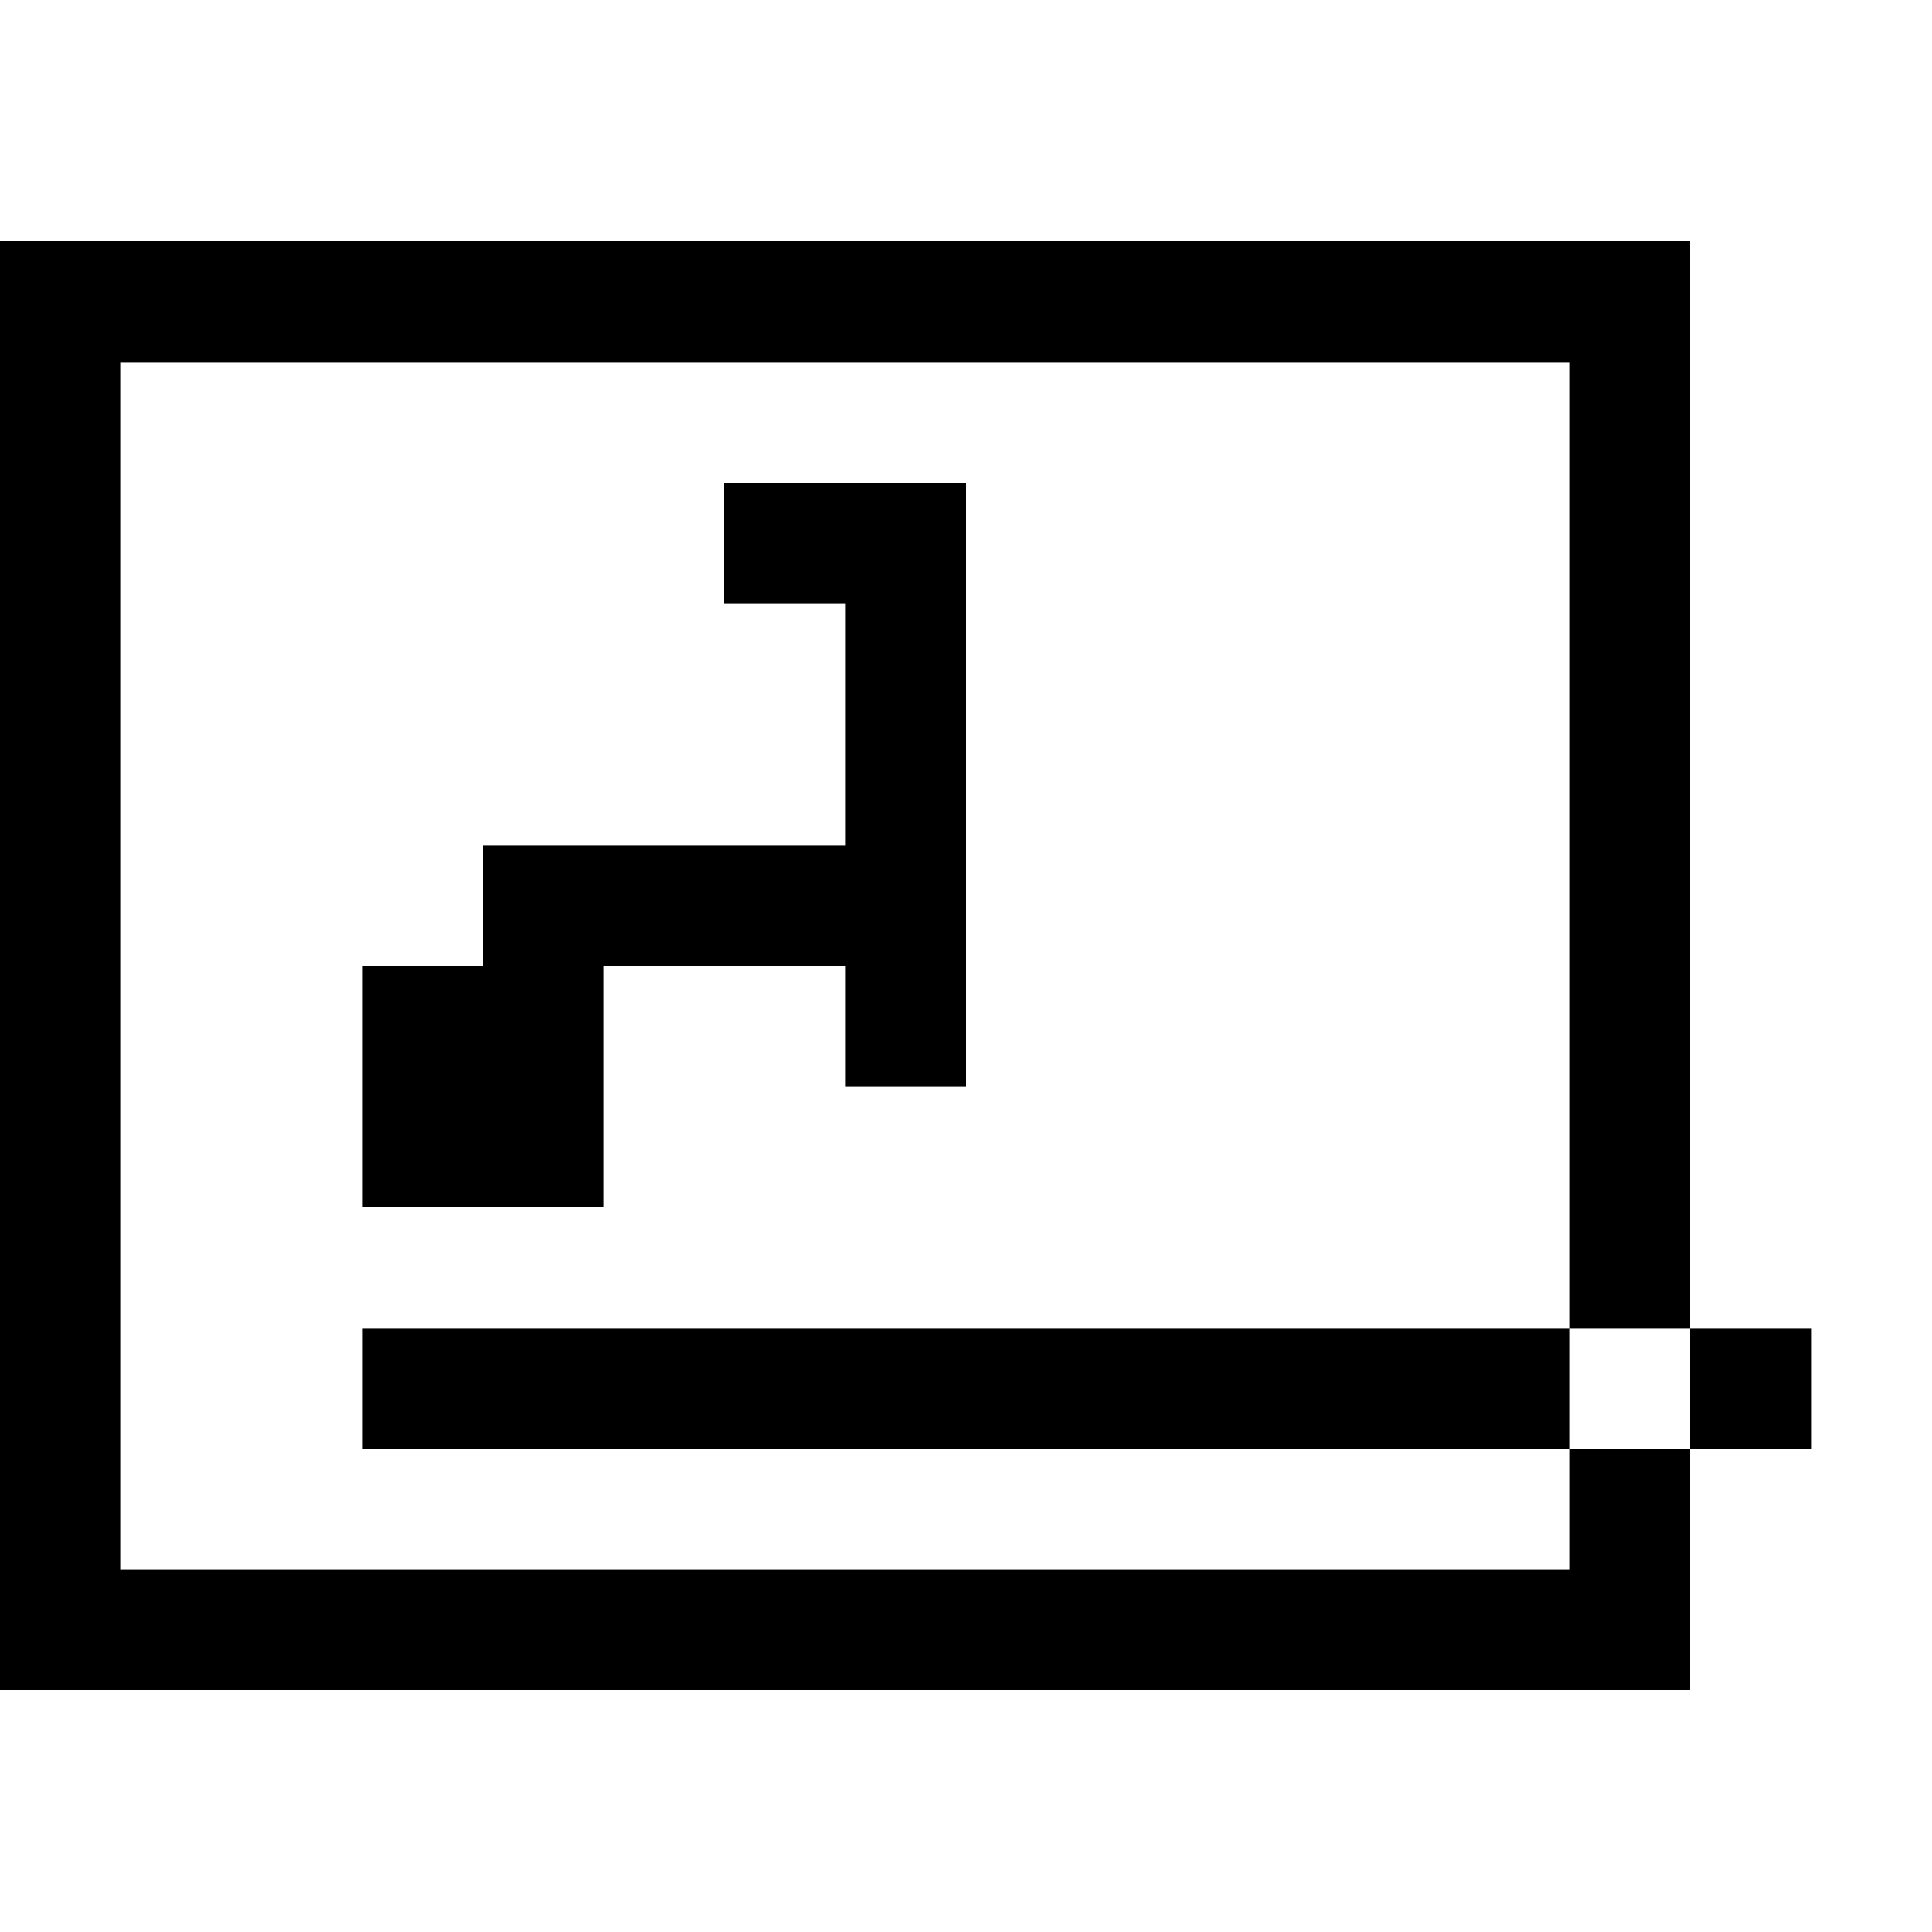
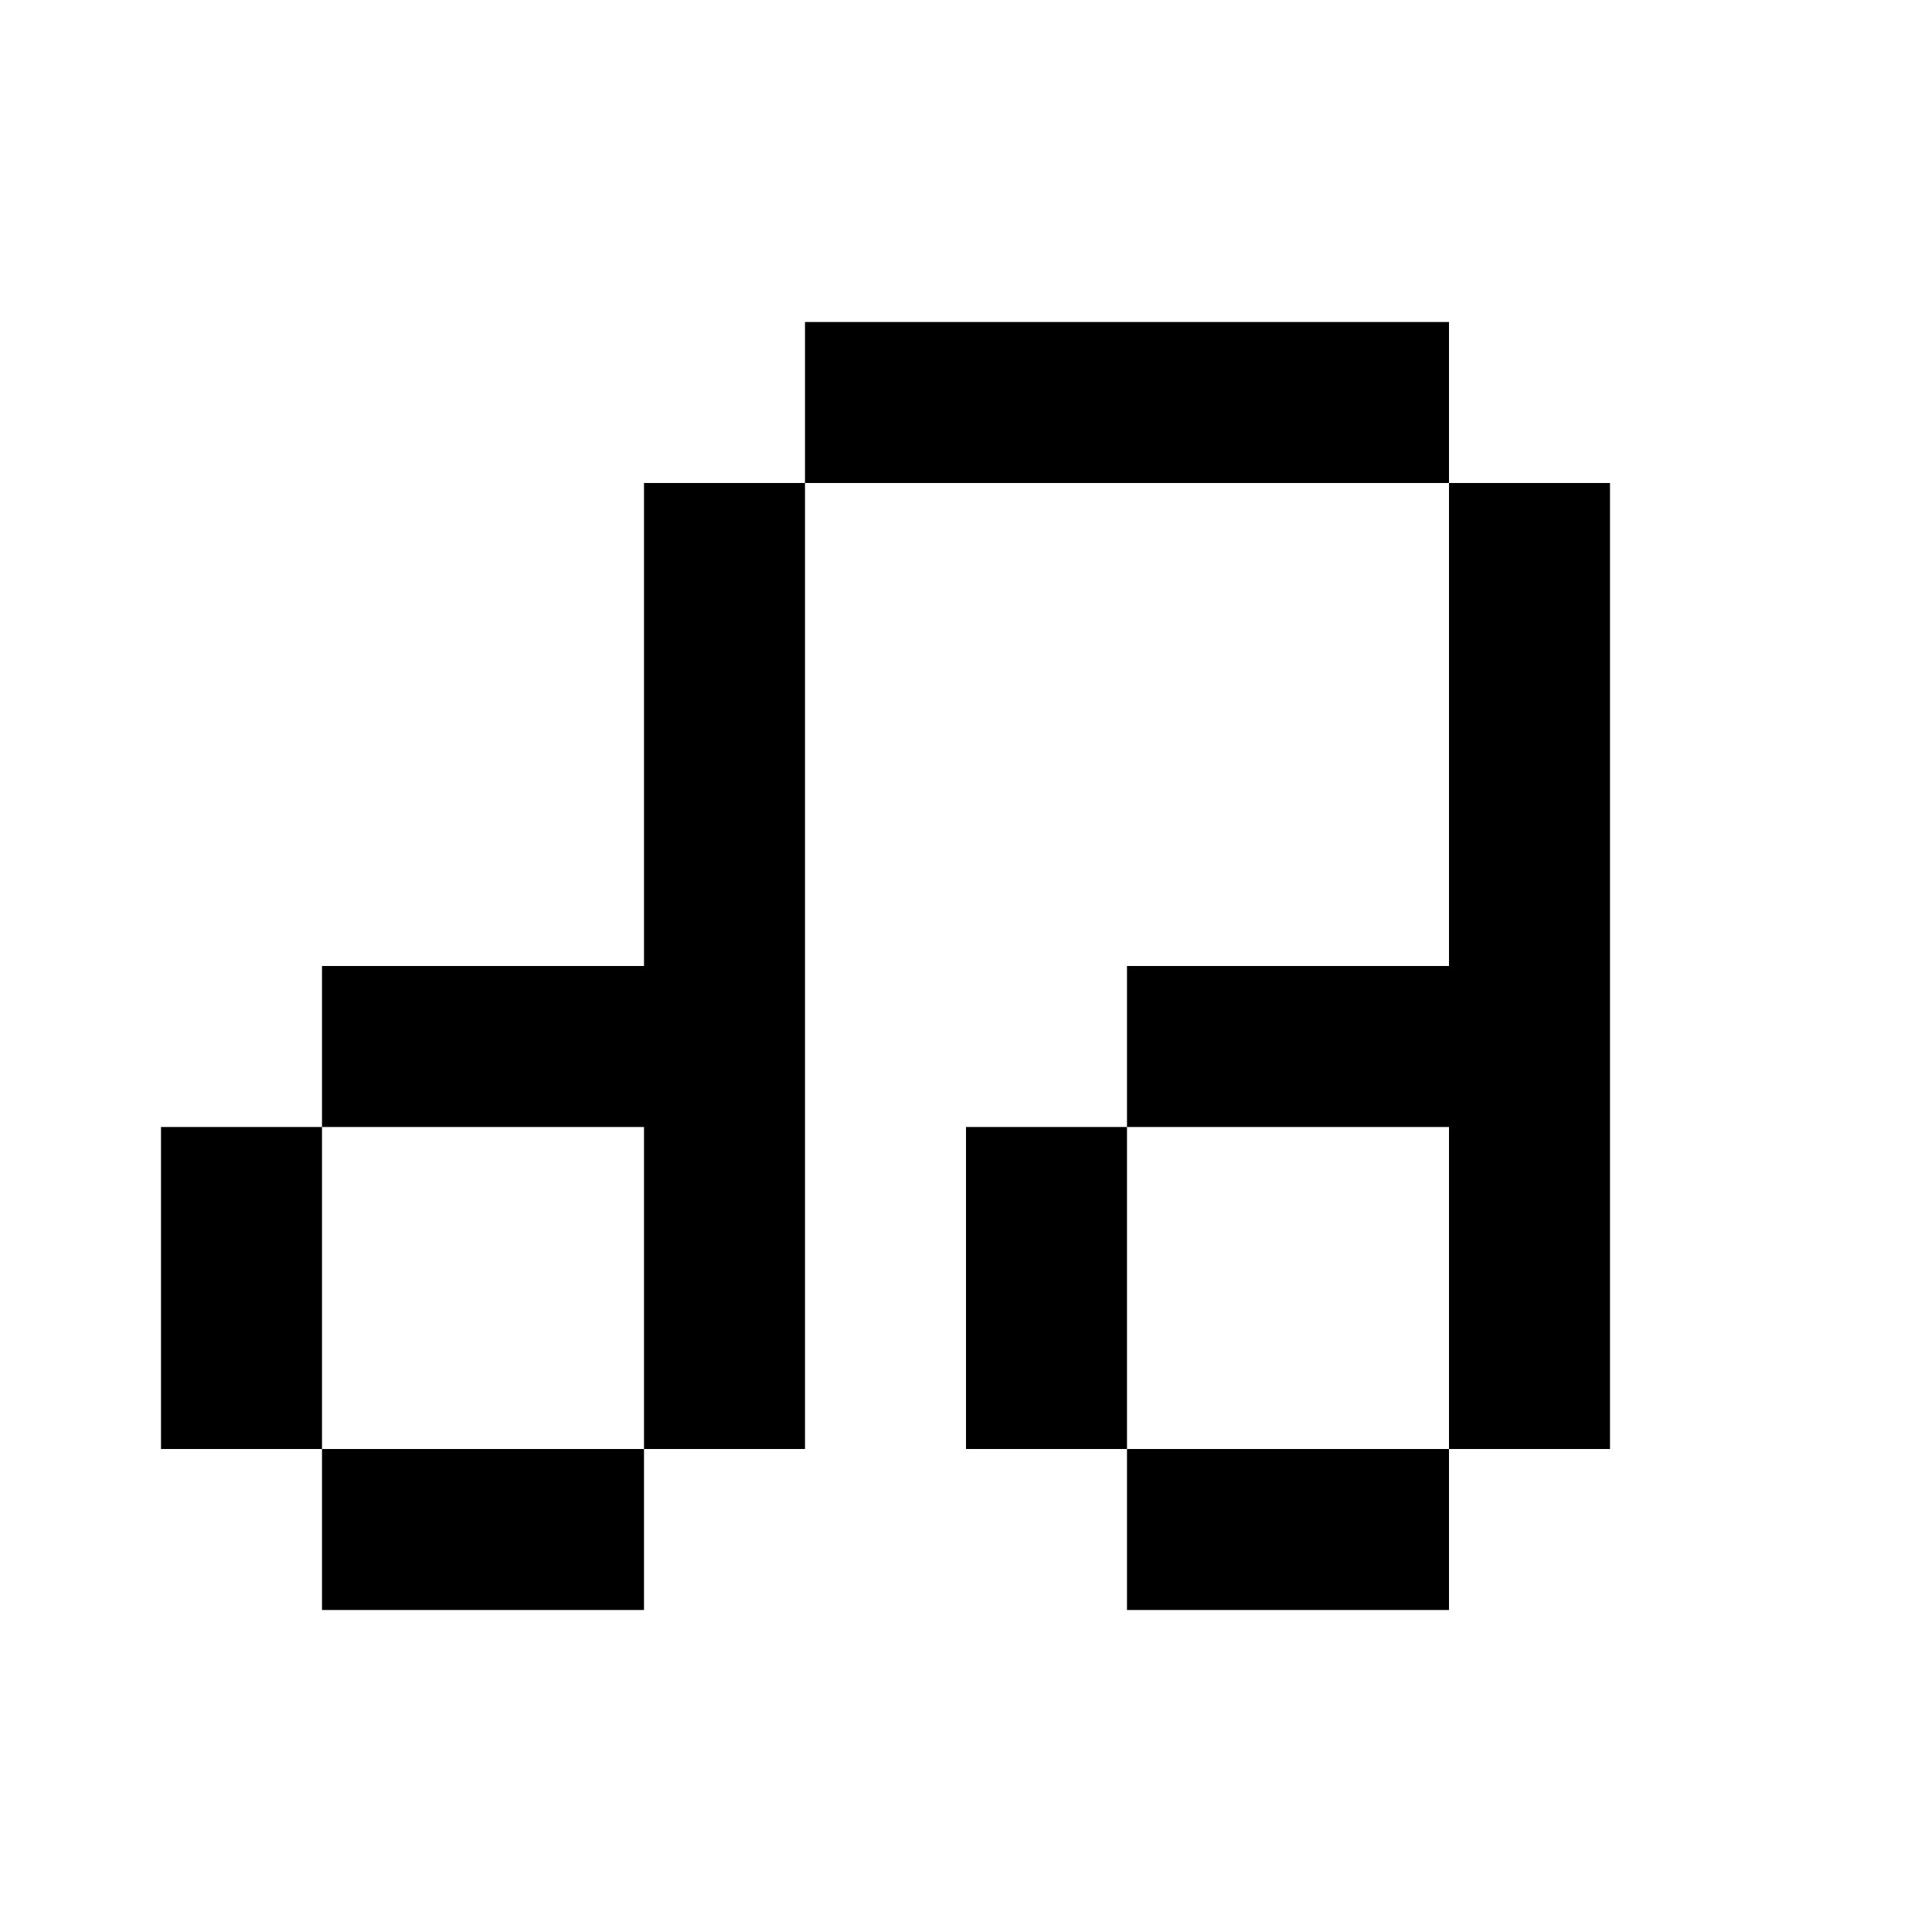
- <svg xmlns="http://www.w3.org/2000/svg" viewBox="0 0 16 16" shape-rendering="crispEdges" fill="currentColor" aria-hidden="true">
-   <rect x="0" y="2" width="1" height="1" />
-   <rect x="1" y="2" width="1" height="1" />
-   <rect x="2" y="2" width="1" height="1" />
-   <rect x="3" y="2" width="1" height="1" />
-   <rect x="4" y="2" width="1" height="1" />
-   <rect x="5" y="2" width="1" height="1" />
-   <rect x="6" y="2" width="1" height="1" />
-   <rect x="7" y="2" width="1" height="1" />
-   <rect x="8" y="2" width="1" height="1" />
-   <rect x="9" y="2" width="1" height="1" />
-   <rect x="10" y="2" width="1" height="1" />
-   <rect x="11" y="2" width="1" height="1" />
-   <rect x="12" y="2" width="1" height="1" />
-   <rect x="13" y="2" width="1" height="1" />
-   <rect x="0" y="3" width="1" height="1" />
-   <rect x="13" y="3" width="1" height="1" />
-   <rect x="0" y="4" width="1" height="1" />
-   <rect x="6" y="4" width="1" height="1" />
-   <rect x="7" y="4" width="1" height="1" />
-   <rect x="13" y="4" width="1" height="1" />
-   <rect x="0" y="5" width="1" height="1" />
-   <rect x="7" y="5" width="1" height="1" />
-   <rect x="13" y="5" width="1" height="1" />
-   <rect x="0" y="6" width="1" height="1" />
-   <rect x="7" y="6" width="1" height="1" />
-   <rect x="13" y="6" width="1" height="1" />
-   <rect x="0" y="7" width="1" height="1" />
-   <rect x="4" y="7" width="1" height="1" />
-   <rect x="5" y="7" width="1" height="1" />
-   <rect x="6" y="7" width="1" height="1" />
-   <rect x="7" y="7" width="1" height="1" />
-   <rect x="13" y="7" width="1" height="1" />
-   <rect x="0" y="8" width="1" height="1" />
-   <rect x="3" y="8" width="1" height="1" />
-   <rect x="4" y="8" width="1" height="1" />
-   <rect x="7" y="8" width="1" height="1" />
-   <rect x="13" y="8" width="1" height="1" />
-   <rect x="0" y="9" width="1" height="1" />
-   <rect x="3" y="9" width="1" height="1" />
-   <rect x="4" y="9" width="1" height="1" />
-   <rect x="13" y="9" width="1" height="1" />
-   <rect x="0" y="10" width="1" height="1" />
-   <rect x="13" y="10" width="1" height="1" />
-   <rect x="0" y="11" width="1" height="1" />
-   <rect x="3" y="11" width="1" height="1" />
-   <rect x="4" y="11" width="1" height="1" />
-   <rect x="5" y="11" width="1" height="1" />
-   <rect x="6" y="11" width="1" height="1" />
-   <rect x="7" y="11" width="1" height="1" />
-   <rect x="8" y="11" width="1" height="1" />
-   <rect x="9" y="11" width="1" height="1" />
-   <rect x="10" y="11" width="1" height="1" />
-   <rect x="11" y="11" width="1" height="1" />
-   <rect x="12" y="11" width="1" height="1" />
-   <rect x="14" y="11" width="1" height="1" />
-   <rect x="0" y="12" width="1" height="1" />
-   <rect x="13" y="12" width="1" height="1" />
-   <rect x="0" y="13" width="1" height="1" />
-   <rect x="1" y="13" width="1" height="1" />
-   <rect x="2" y="13" width="1" height="1" />
-   <rect x="3" y="13" width="1" height="1" />
-   <rect x="4" y="13" width="1" height="1" />
-   <rect x="5" y="13" width="1" height="1" />
-   <rect x="6" y="13" width="1" height="1" />
-   <rect x="7" y="13" width="1" height="1" />
-   <rect x="8" y="13" width="1" height="1" />
-   <rect x="9" y="13" width="1" height="1" />
-   <rect x="10" y="13" width="1" height="1" />
-   <rect x="11" y="13" width="1" height="1" />
-   <rect x="12" y="13" width="1" height="1" />
-   <rect x="13" y="13" width="1" height="1" />
+ <svg xmlns="http://www.w3.org/2000/svg" width="24" height="24" fill="currentColor" viewBox="0 0 24 24">
+   <path d="M4 12h4v2H4zm-2 2h2v4H2zm2 4h4v2H4zM8 6h2v12H8zm10 0h2v12h-2zm-6 8h2v4h-2zm2-2h4v2h-4zm0 6h4v2h-4zM10 4h8v2h-8z" />
</svg>
